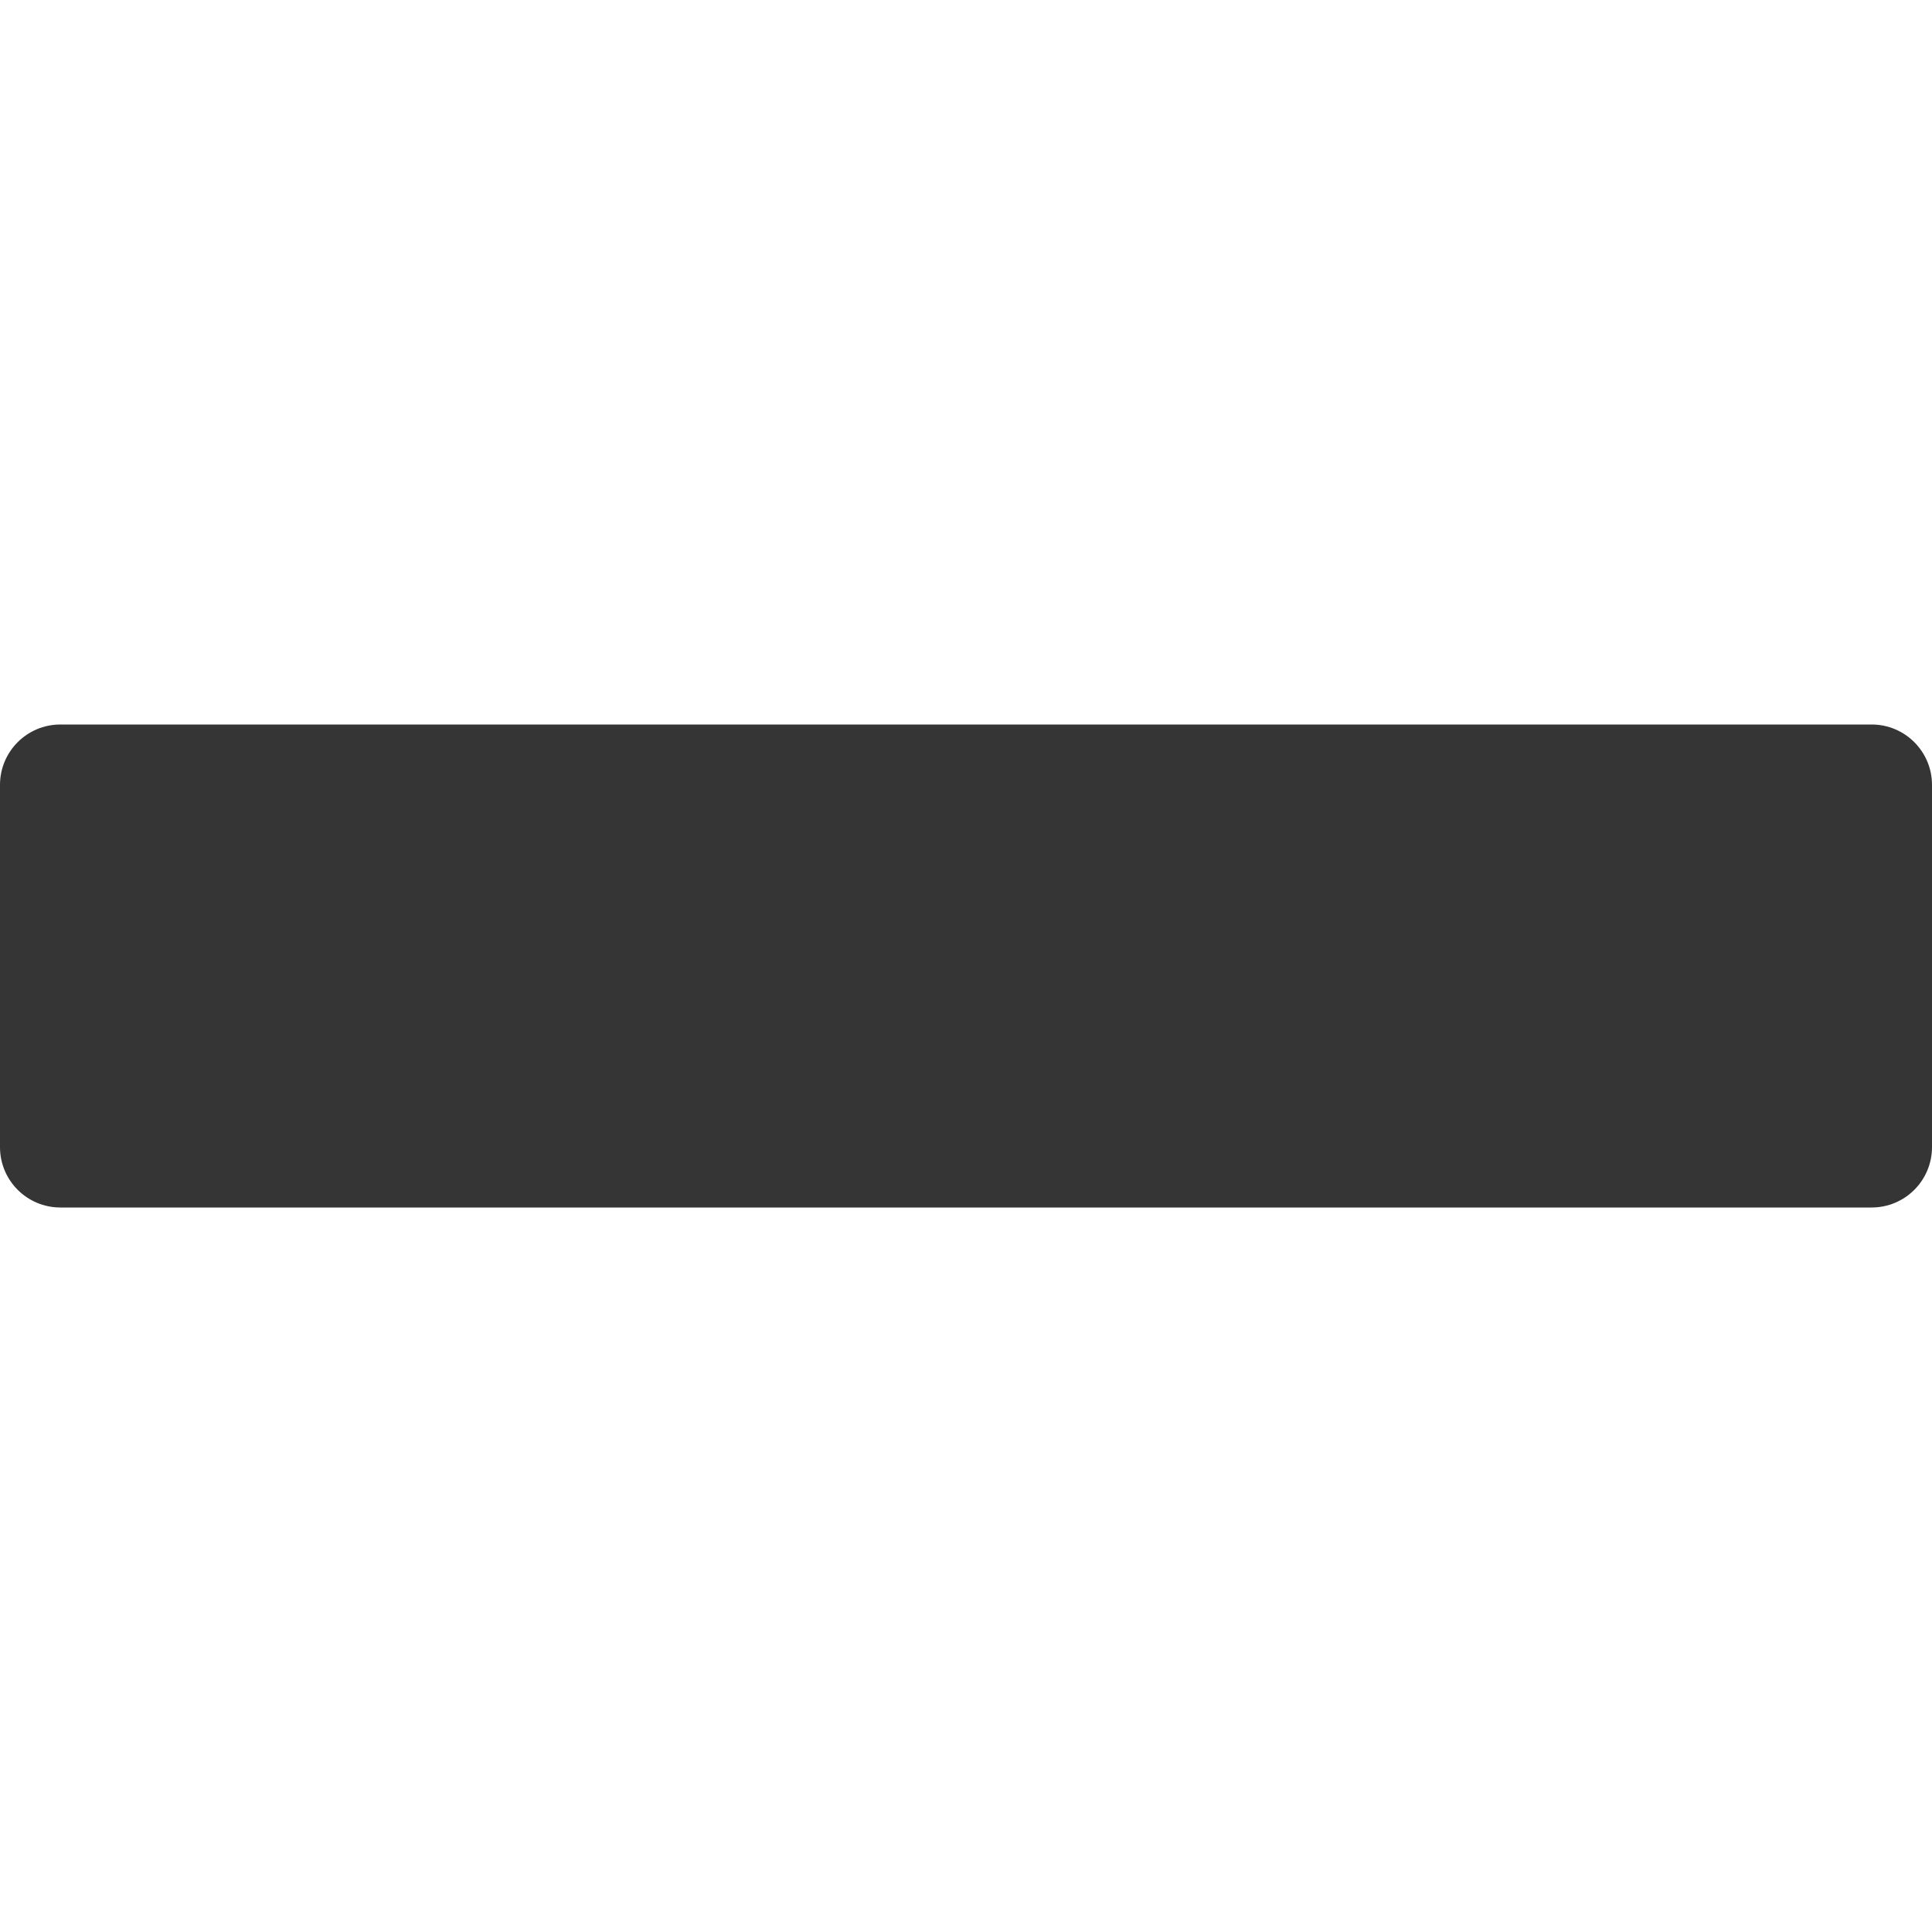
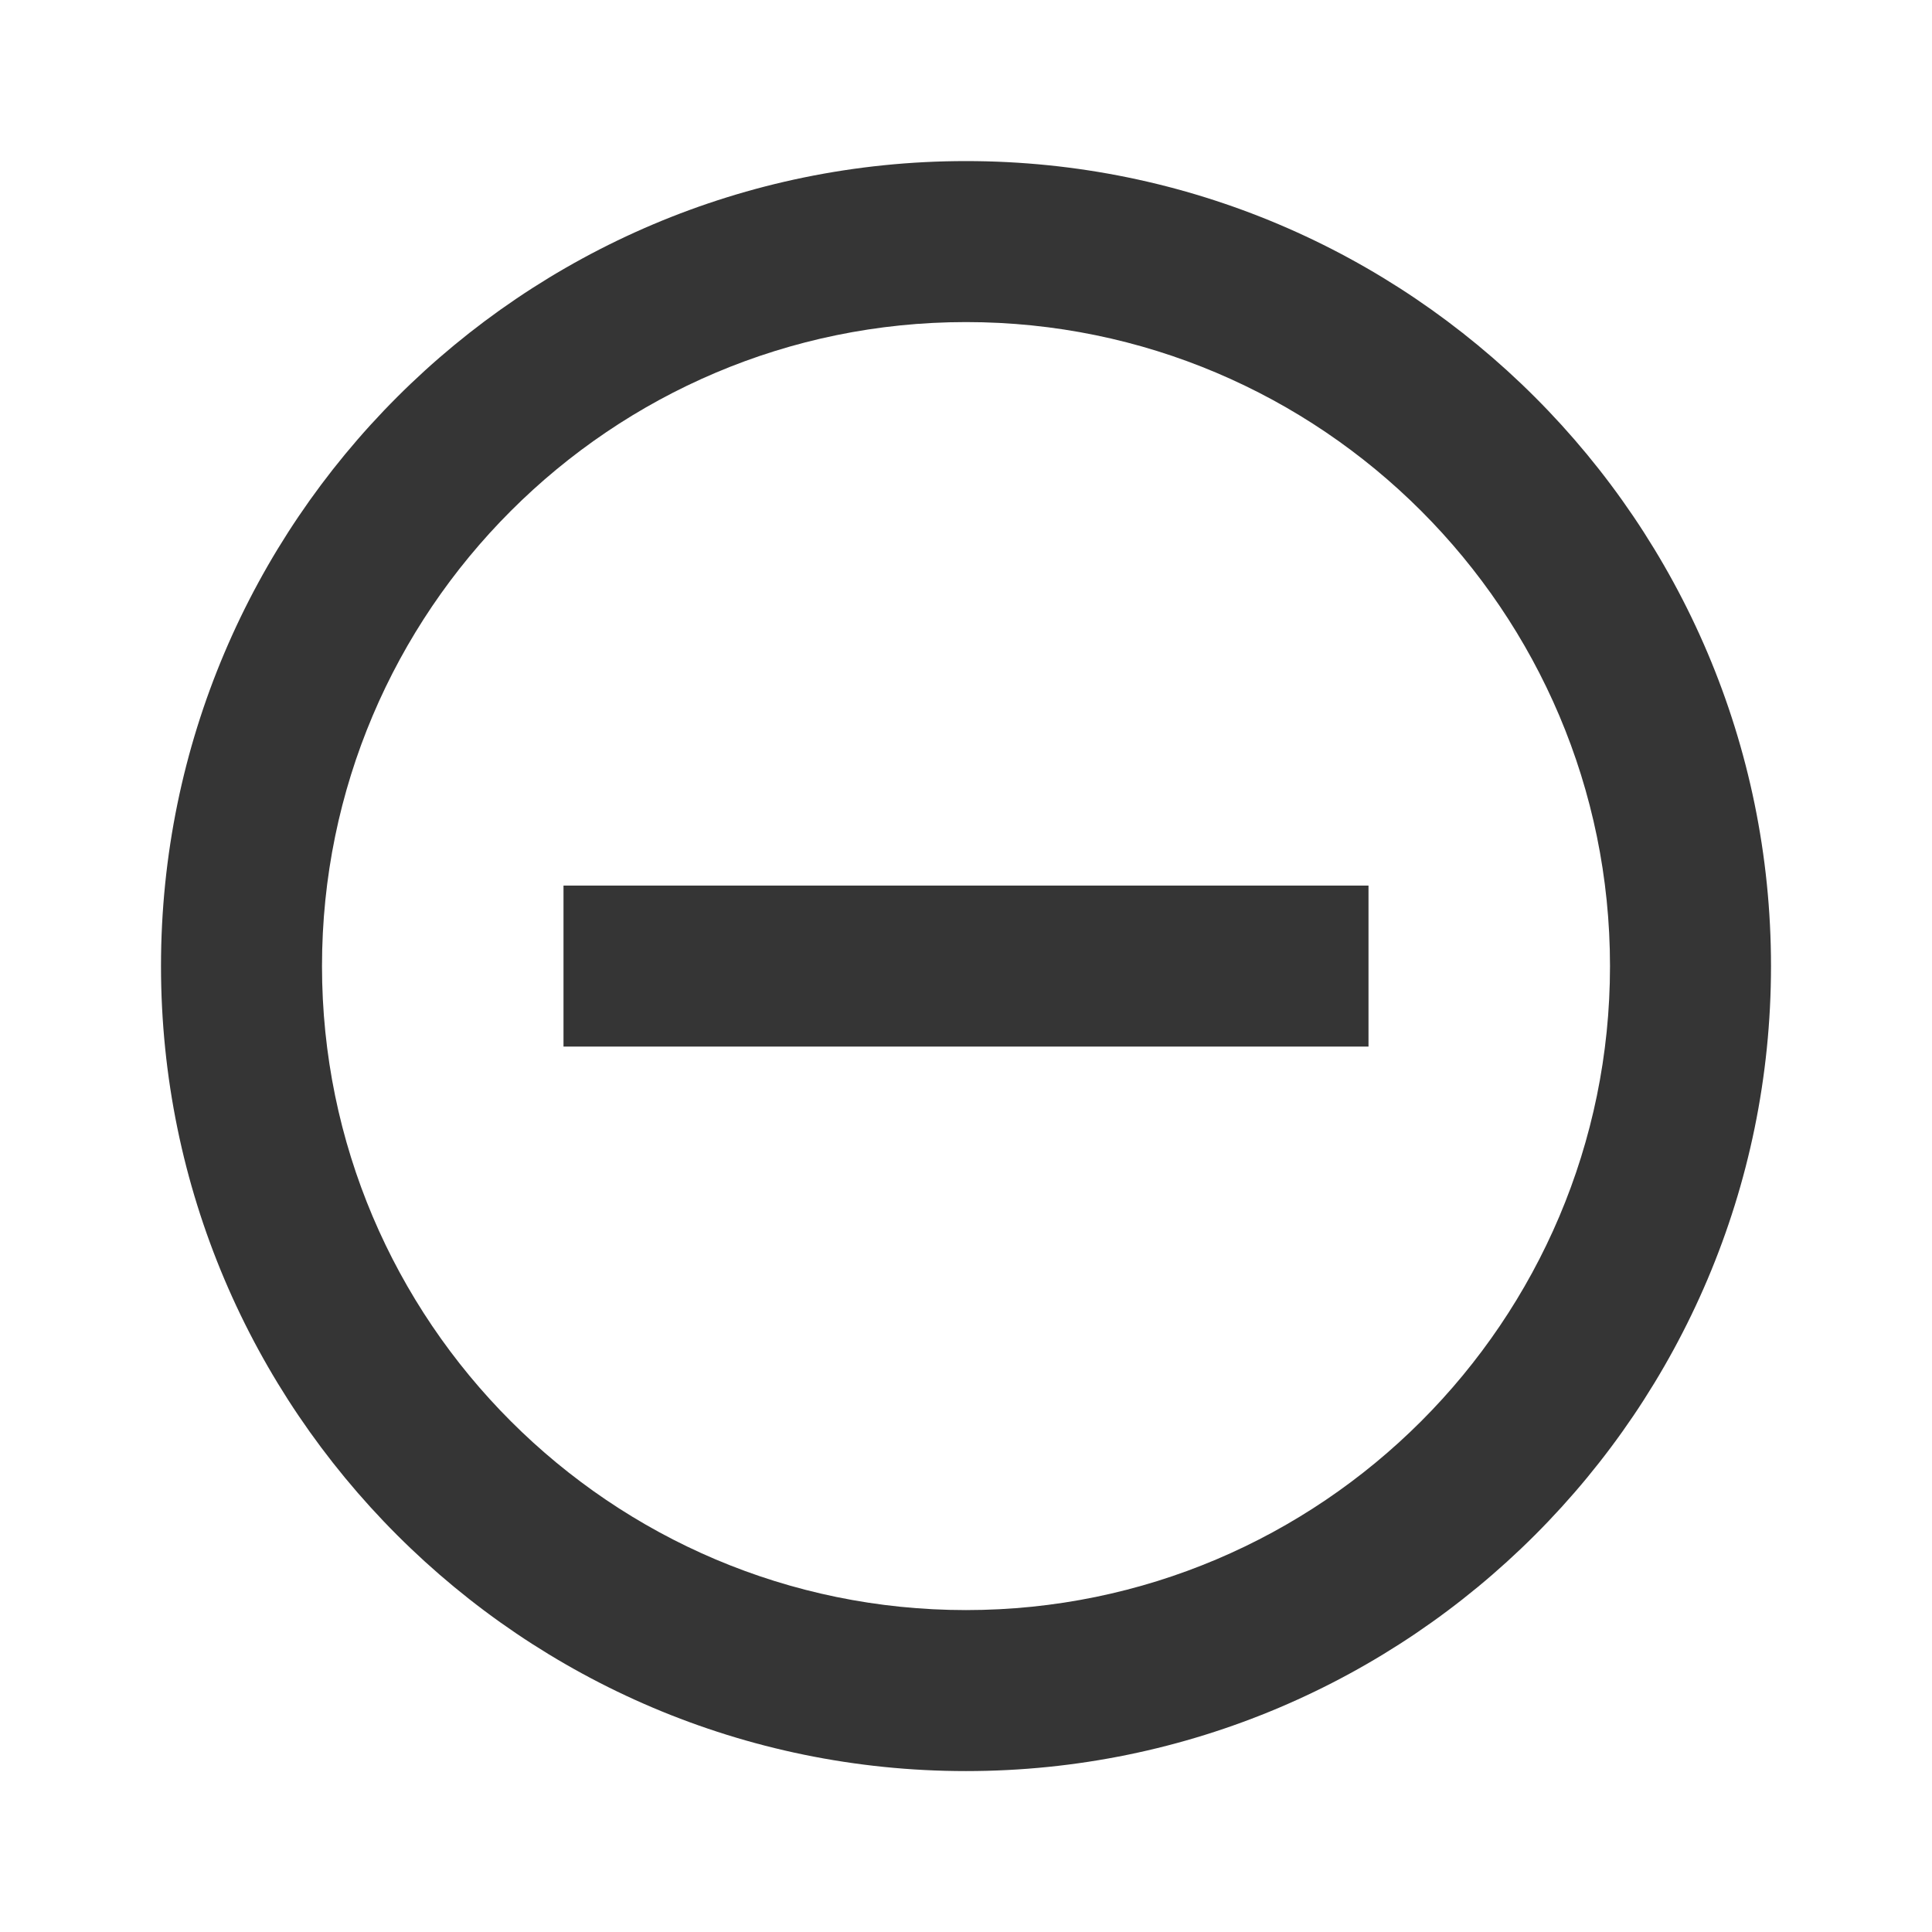
- <svg xmlns="http://www.w3.org/2000/svg" width="16" height="16" viewBox="0 0 16 16">
-   <path fill="#353535" d="M0 6.5v3a.5.5 0 0 0 .5.5h15a.5.5 0 0 0 .5-.5v-3a.5.5 0 0 0-.5-.5H.5a.5.5 0 0 0-.5.5z" />
+ <svg xmlns="http://www.w3.org/2000/svg" width="24" height="24" viewBox="0 0 24 24">
+   <g fill="#353535">
+     <path d="M12 22.001c-5.514 0-10-4.486-10-10s4.486-10 10-10 10 4.486 10 10-4.486 10-10 10zm0-18c-4.411 0-8 3.589-8 8s3.589 8 8 8 8-3.589 8-8-3.589-8-8-8z" />
+     <path d="M7 11.001h10v2H7z" />
+   </g>
</svg>
